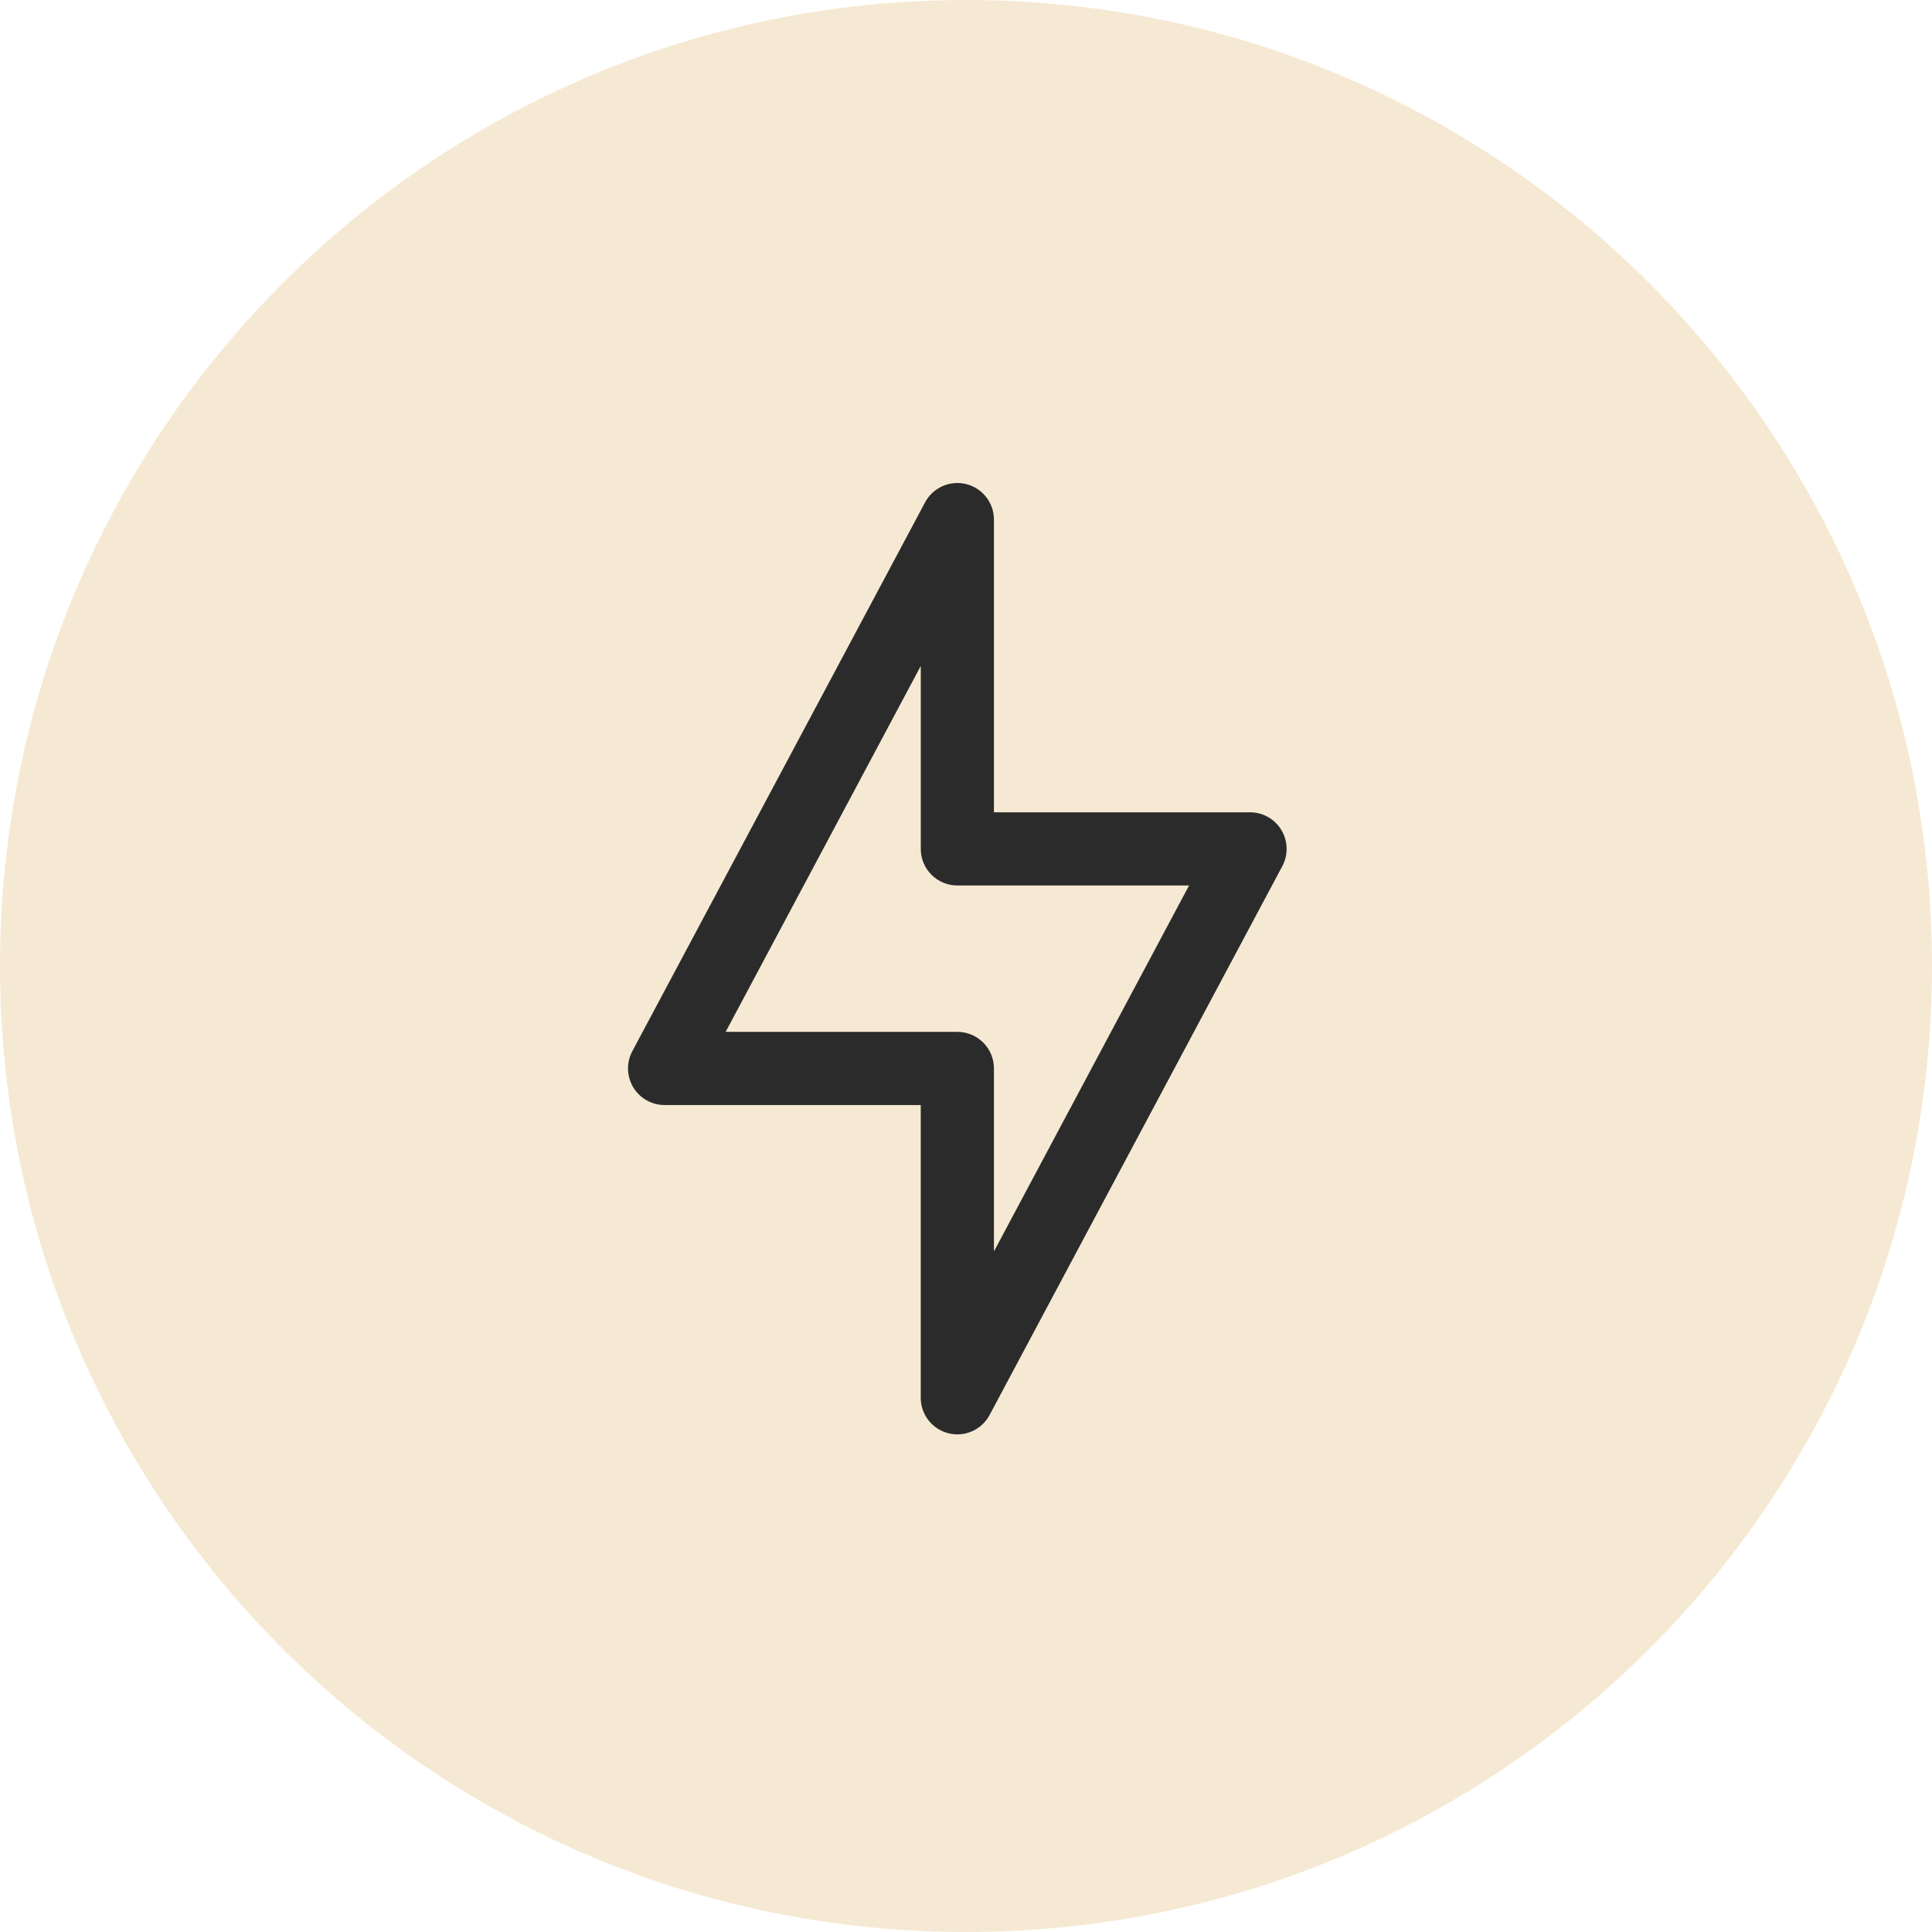
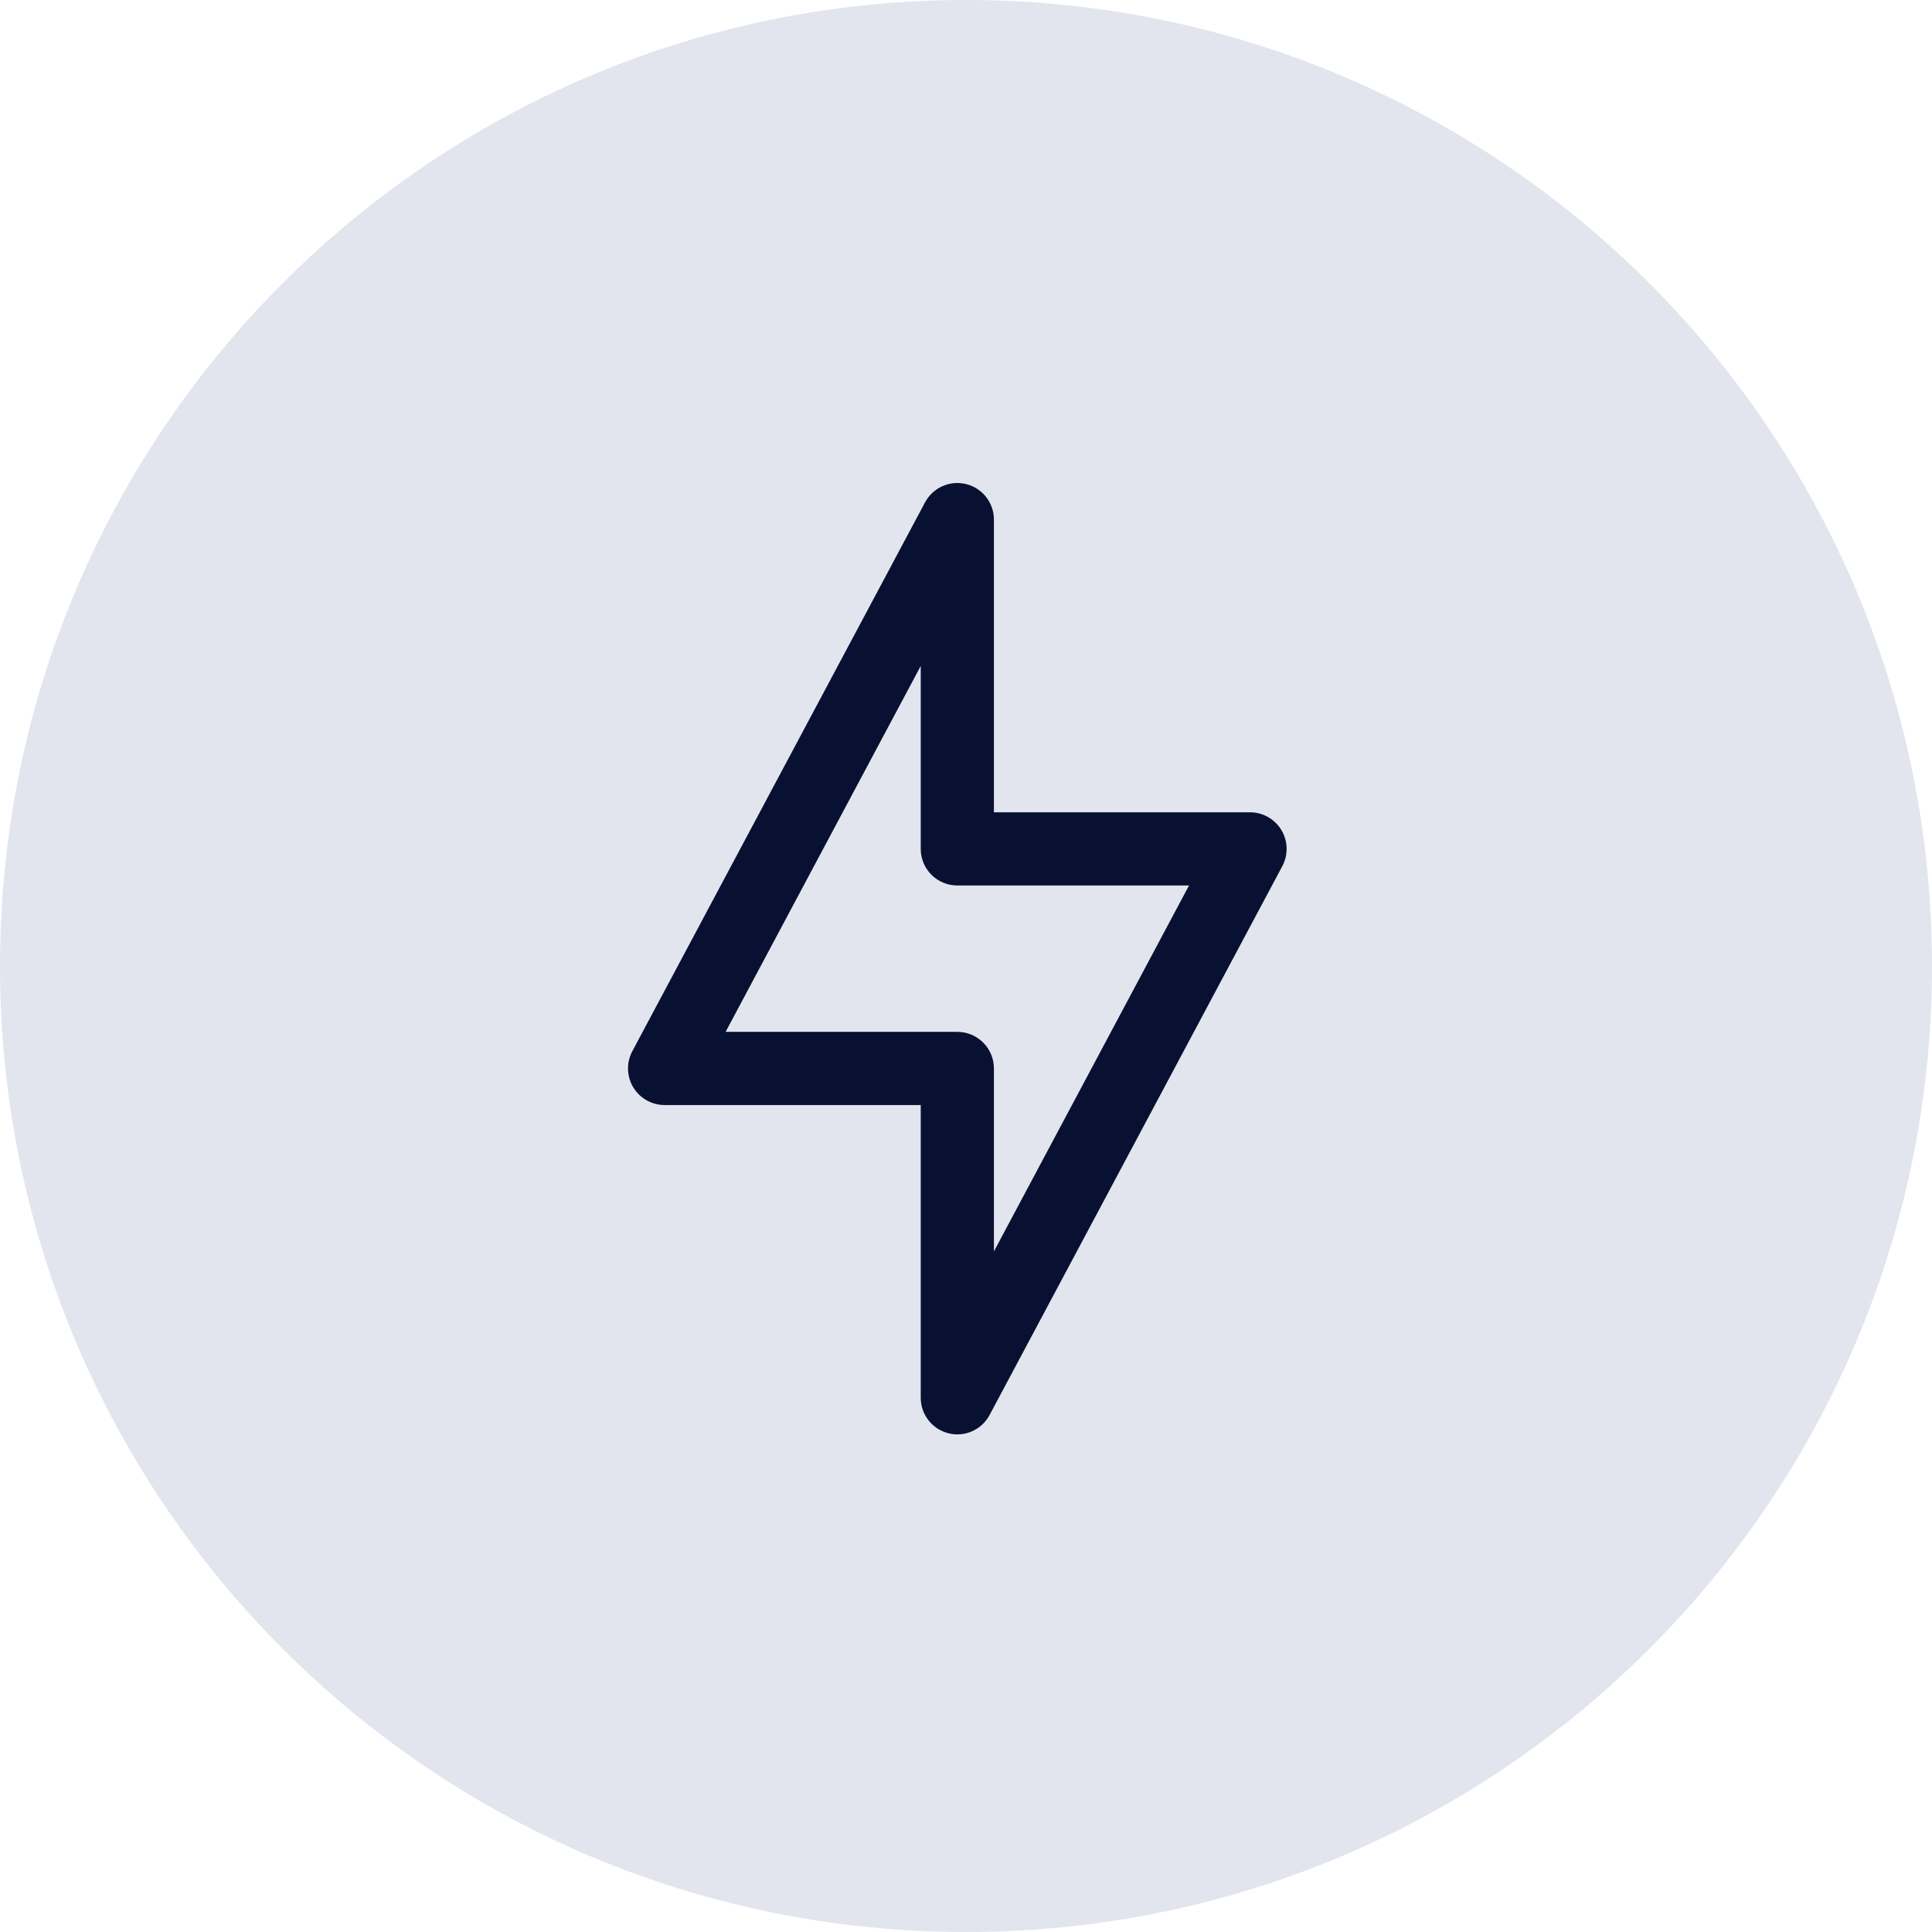
- <svg xmlns="http://www.w3.org/2000/svg" width="56" height="56" fill="none" viewBox="0 0 56 56">
-   <path fill="#F6E9D3" d="M28 56c15.464 0 28-12.536 28-28S43.464 0 28 0 0 12.536 0 28s12.536 28 28 28z" />
-   <path fill="#2B2B2B" d="M37.142 24.06c-.192-.32-.537-.515-.909-.515H28.81V15.06c0-.486-.331-.91-.803-1.028-.472-.118-.964.1-1.193.529L18.328 30.47c-.175.329-.165.725.026 1.045.192.32.537.515.91.515h7.424v8.485c0 .486.33.91.803 1.029.084.021.17.032.257.032.392 0 .752-.216.936-.562l8.485-15.909c.175-.329.165-.726-.027-1.045zM28.81 36.273v-5.304c0-.585-.475-1.06-1.06-1.06h-6.717l5.656-10.606v5.303c0 .586.475 1.06 1.06 1.06h6.717L28.81 36.273z" />
+ <svg xmlns="http://www.w3.org/2000/svg" width="56" height="56" viewBox="0 0 56 56" fill="none">
+   <path d="M28 56C43.464 56 56 43.464 56 28C56 12.536 43.464 0 28 0C12.536 0 0 12.536 0 28C0 43.464 12.536 56 28 56Z" fill="#E2E5EE" />
+   <path d="M37.142 24.06C36.95 23.741 36.605 23.545 36.233 23.545H28.809V15.06C28.809 14.574 28.478 14.15 28.006 14.032C27.534 13.914 27.042 14.132 26.813 14.561L18.328 30.47C18.153 30.799 18.163 31.195 18.354 31.515C18.546 31.834 18.891 32.03 19.264 32.03H26.688V40.515C26.688 41.002 27.019 41.426 27.491 41.544C27.575 41.565 27.662 41.576 27.748 41.576C28.14 41.576 28.5 41.36 28.684 41.014L37.169 25.105C37.344 24.776 37.334 24.379 37.142 24.06ZM28.809 36.273V30.97C28.809 30.384 28.334 29.909 27.748 29.909H21.032L26.688 19.303V24.606C26.688 25.192 27.163 25.666 27.748 25.666H34.465L28.809 36.273Z" fill="#081132" />
</svg>
